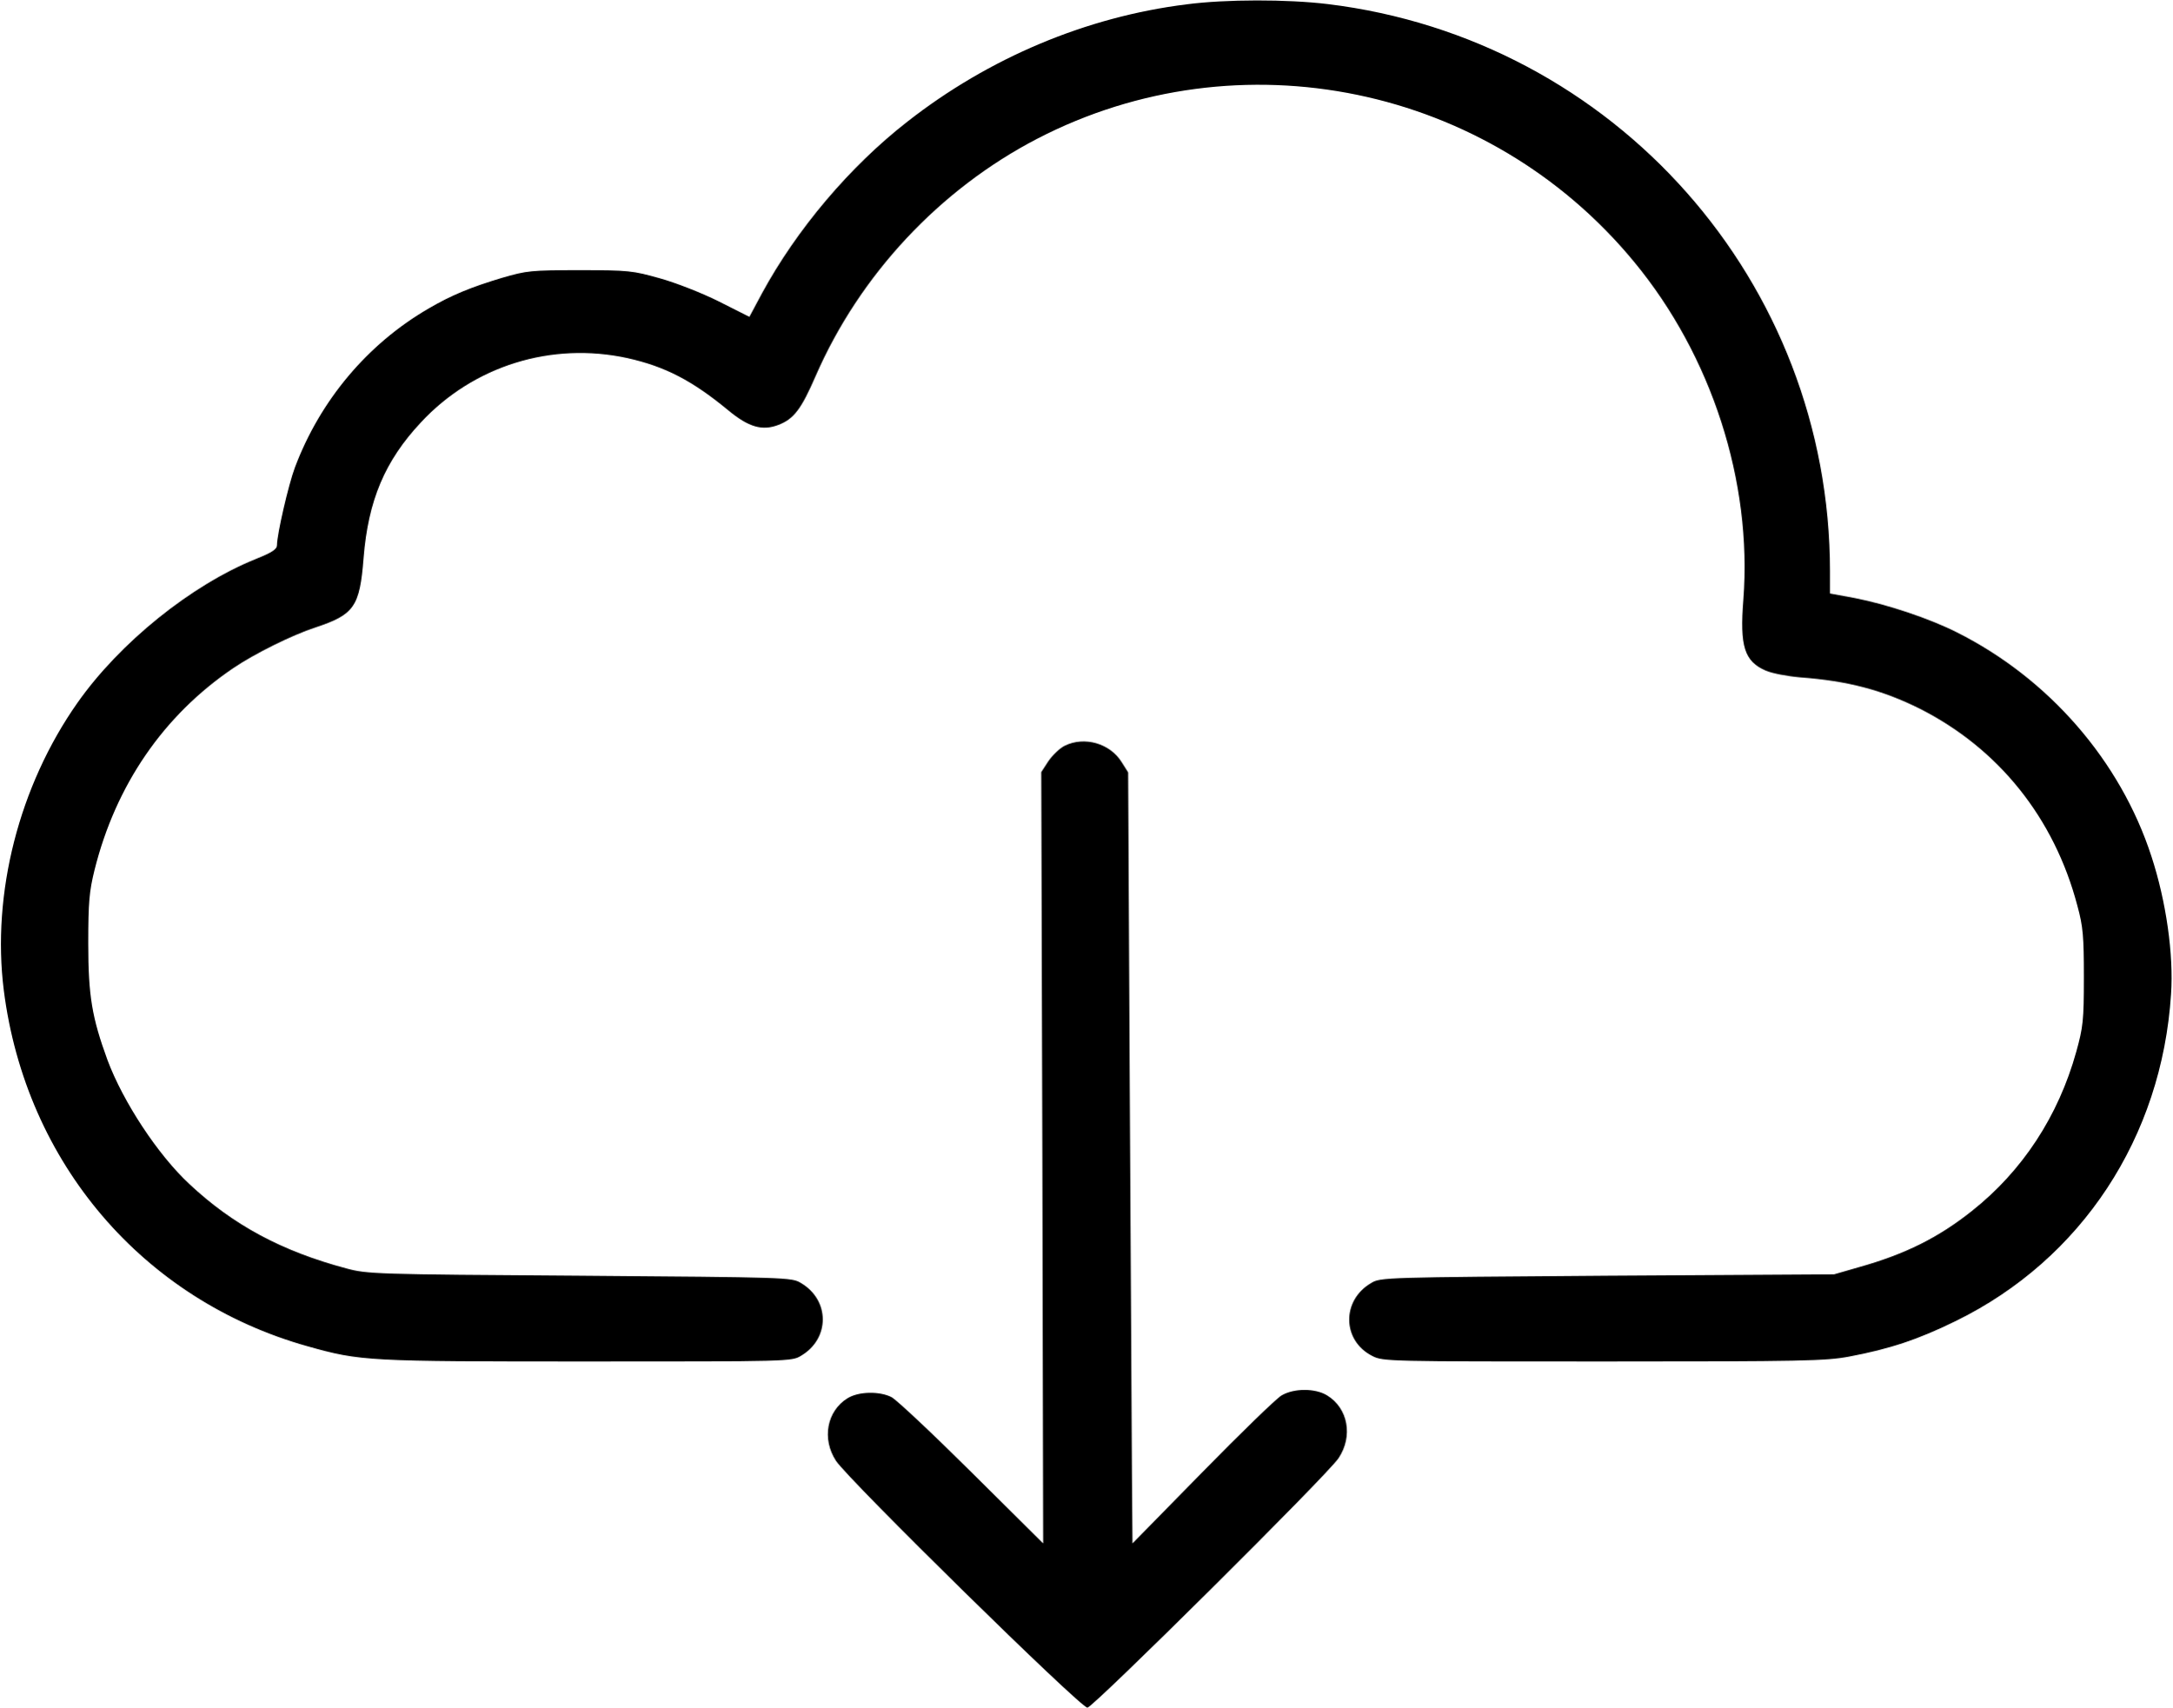
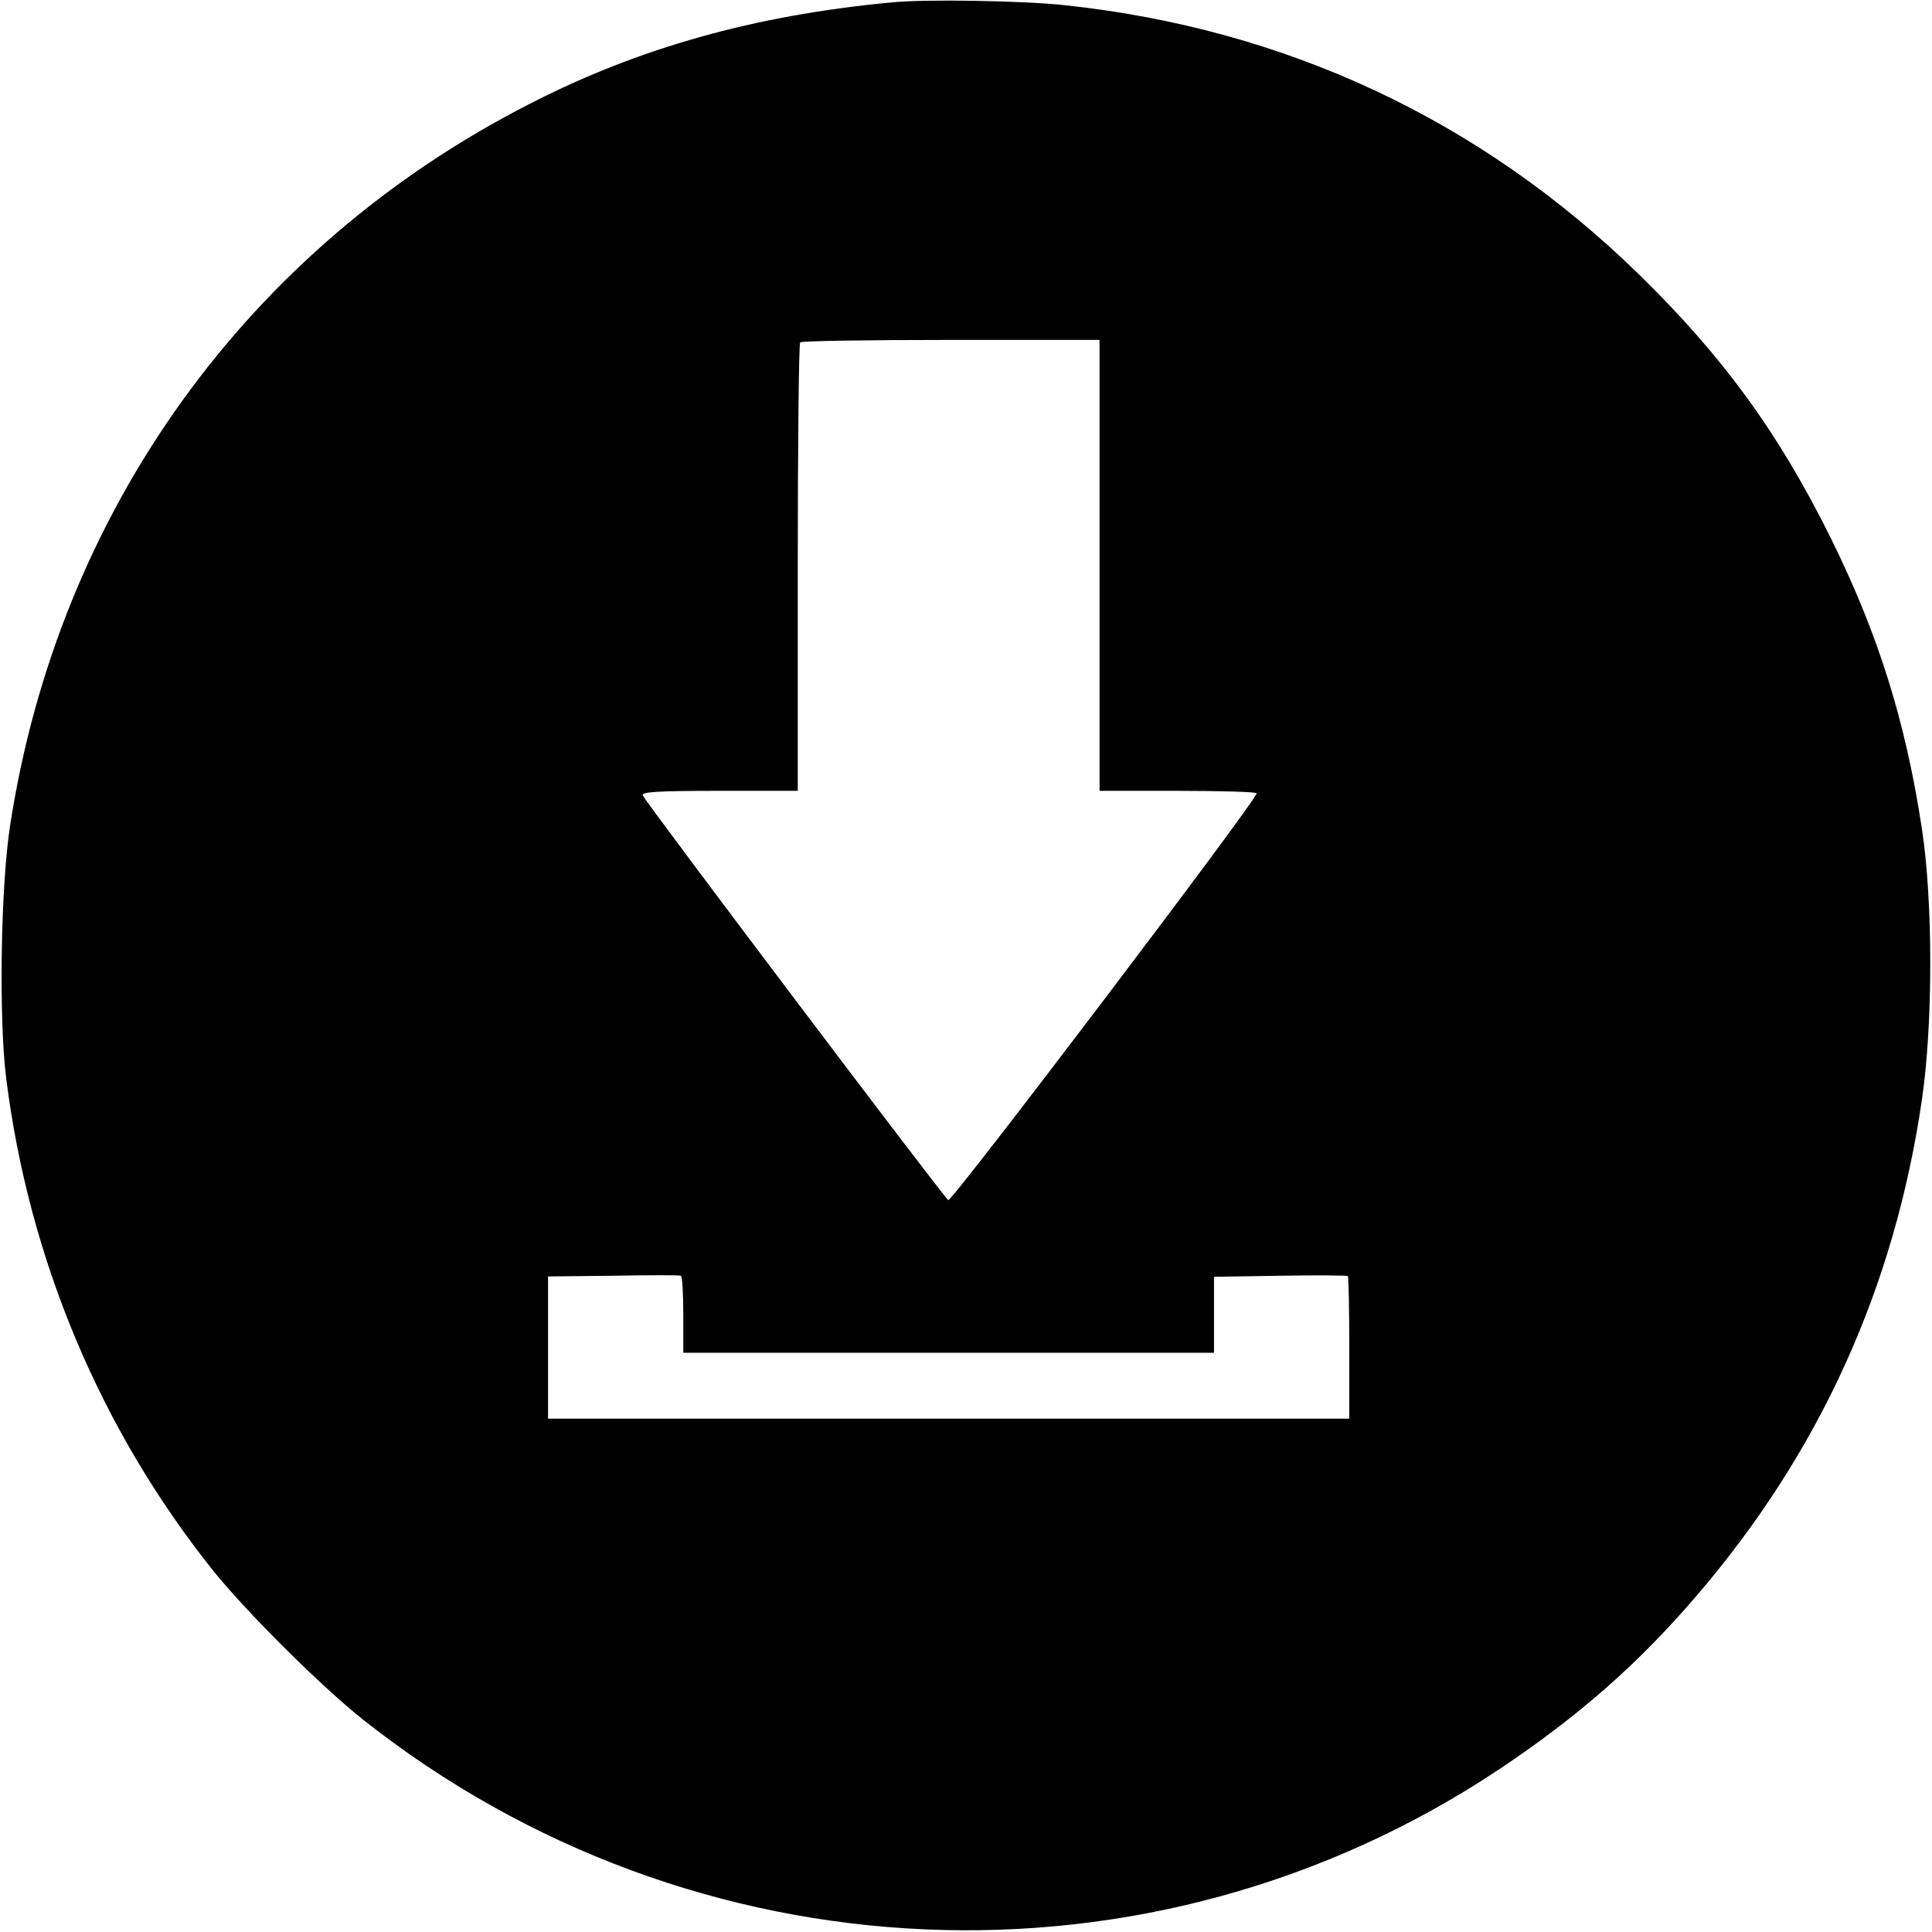
- <svg xmlns="http://www.w3.org/2000/svg" width="1066.667" height="838.667" version="1.0" viewBox="0 0 800 629">
-   <path d="M437 1.6c-36.9 4.6-72.8 19.7-102.8 43.2-21.2 16.5-40.8 39.7-53.6 63.3l-4.6 8.6-11.3-5.7c-6.2-3.1-15.9-6.9-21.7-8.5-9.9-2.8-11.5-3-29.5-3s-19.5.2-28.5 2.8c-11.7 3.5-18.9 6.5-27.1 11.3-22.6 13.1-40 33.9-49.3 58.6-2.4 6.4-6.6 24.7-6.6 28.6 0 1.5-1.8 2.7-7.8 5.1-23.8 9.6-50.1 30.8-65.7 53C7 289.5-3.1 329.1 1.4 364.8c8.1 63.6 51.3 114.1 111.9 131.1 19.6 5.5 21.9 5.6 103.2 5.6 73.9 0 75.1 0 78.5-2.1 10.7-6.3 10.7-20.5 0-26.8-3.4-2.1-5.1-2.1-81.5-2.7-75.6-.5-78.2-.6-86-2.7-23.6-6.3-41.6-15.9-57.8-31.1-11.5-10.7-24.3-30.1-30.1-45.6-5.7-15.6-7.1-23.6-7.1-43 0-15.3.4-19.3 2.3-27 7.8-31.3 25.4-57 51.1-74.4 7.8-5.3 21.7-12.2 30.3-15 14.2-4.7 16.3-7.6 17.7-25.6 1.7-21.1 7.8-35.7 21.1-49.9 19.4-20.9 48.2-29.8 76.1-23.7 13.9 3.1 23.9 8.3 37.2 19.3 7.4 6.1 12.4 7.6 18.4 5.3 5.7-2.2 8.4-5.8 13.7-18 16.2-37.2 45.6-68.7 81.6-87.4 74.5-38.6 166.3-19.7 219.9 45.4 28.5 34.5 43.5 80.9 40.2 124.3-1.4 17.3.4 22.8 8.2 26.2 2.3 1 8 2.1 12.7 2.5 17.7 1.3 30.3 4.7 44 11.5 29.1 14.7 49.6 40.3 58.1 72.6 2.1 7.7 2.4 11.2 2.4 26.4 0 16-.3 18.3-2.8 27.4-6.6 23.7-19.8 43.9-38.5 58.7-12.2 9.7-24.5 15.9-41.7 20.7l-9 2.6-83.5.5c-81.9.6-83.6.6-87 2.7-11 6.4-10.7 21.3.5 26.9 3.9 2 6 2 85 2 73.7 0 81.9-.2 90.5-1.8 14.9-2.8 25.5-6.3 39.5-13.2 46.2-22.7 75.7-67.6 79.1-120.3 1-14.6-1.8-34.2-7.2-50.7-11.4-35.2-37.8-65.6-71.7-82.6-10.1-5.1-25.7-10.3-37.5-12.6l-9.2-1.7v-8.1c0-106.6-79.2-196.1-185-209-14.9-1.8-37.5-1.8-52 .1z" />
-   <path d="M392.1 274.7c-1.8.9-4.5 3.5-6 5.7l-2.6 4 .4 142 .3 142.1-26.3-26.1c-14.5-14.4-27.8-26.9-29.6-27.8-4.4-2.2-12-2.1-16.1.4-7.7 4.7-9.6 15-4.3 23.1 4.8 7.2 90 90.9 92.6 90.9 2 0 88.6-85.9 92.5-91.9 5.4-8.1 3.5-18.4-4.2-23.1-4.4-2.7-12.2-2.7-16.8 0-1.9 1.1-15.1 13.9-29.2 28.3l-25.7 26.2-.2-24.5c-.1-13.5-.4-77.4-.8-142l-.6-117.5-2.4-3.8c-4.3-6.9-13.7-9.6-21-6z" />
+ <svg xmlns="http://www.w3.org/2000/svg" width="742.667" height="742.667" version="1.0" viewBox="0 0 557 557">
+   <path d="M257 .7C217.6 4.4 184.1 13.8 152.6 30 71.4 71.5 16.8 147.4 2.9 238.1.2 255.5-.4 293.7 1.8 311c6.6 52.3 27.3 101.4 59.8 142 9.6 11.9 31 33.2 43.1 42.8 95.2 75.3 227.2 81.1 327.5 14.3 22.9-15.3 40.1-30.4 56.8-49.9 35.6-41.4 57.2-89 65.1-143.2 3.2-21.9 3.2-57 0-78-4.7-30.9-12.5-55.9-26.1-83.5-15-30.4-31.2-52.7-55.6-76.5C426.9 34.6 370.7 8.3 307 1.5 295.1.2 266.7-.3 257 .7zM317 163v65h22.4c12.4 0 22.7.3 22.9.7.6 1.2-87.9 117.9-88.9 117.3-1.1-.5-87.5-115-88.1-116.7-.4-1 4.3-1.3 22.1-1.3H230v-64.3c0-35.4.3-64.7.7-65 .3-.4 19.9-.7 43.5-.7H317v65zM197 379.1V390h153v-21.9l19.1-.3c10.5-.2 19.3-.1 19.5.1.2.2.4 9.6.4 20.8V409H158v-41l18.8-.2c10.3-.2 19-.2 19.5 0 .4.2.7 5.2.7 11.3z" />
</svg>
